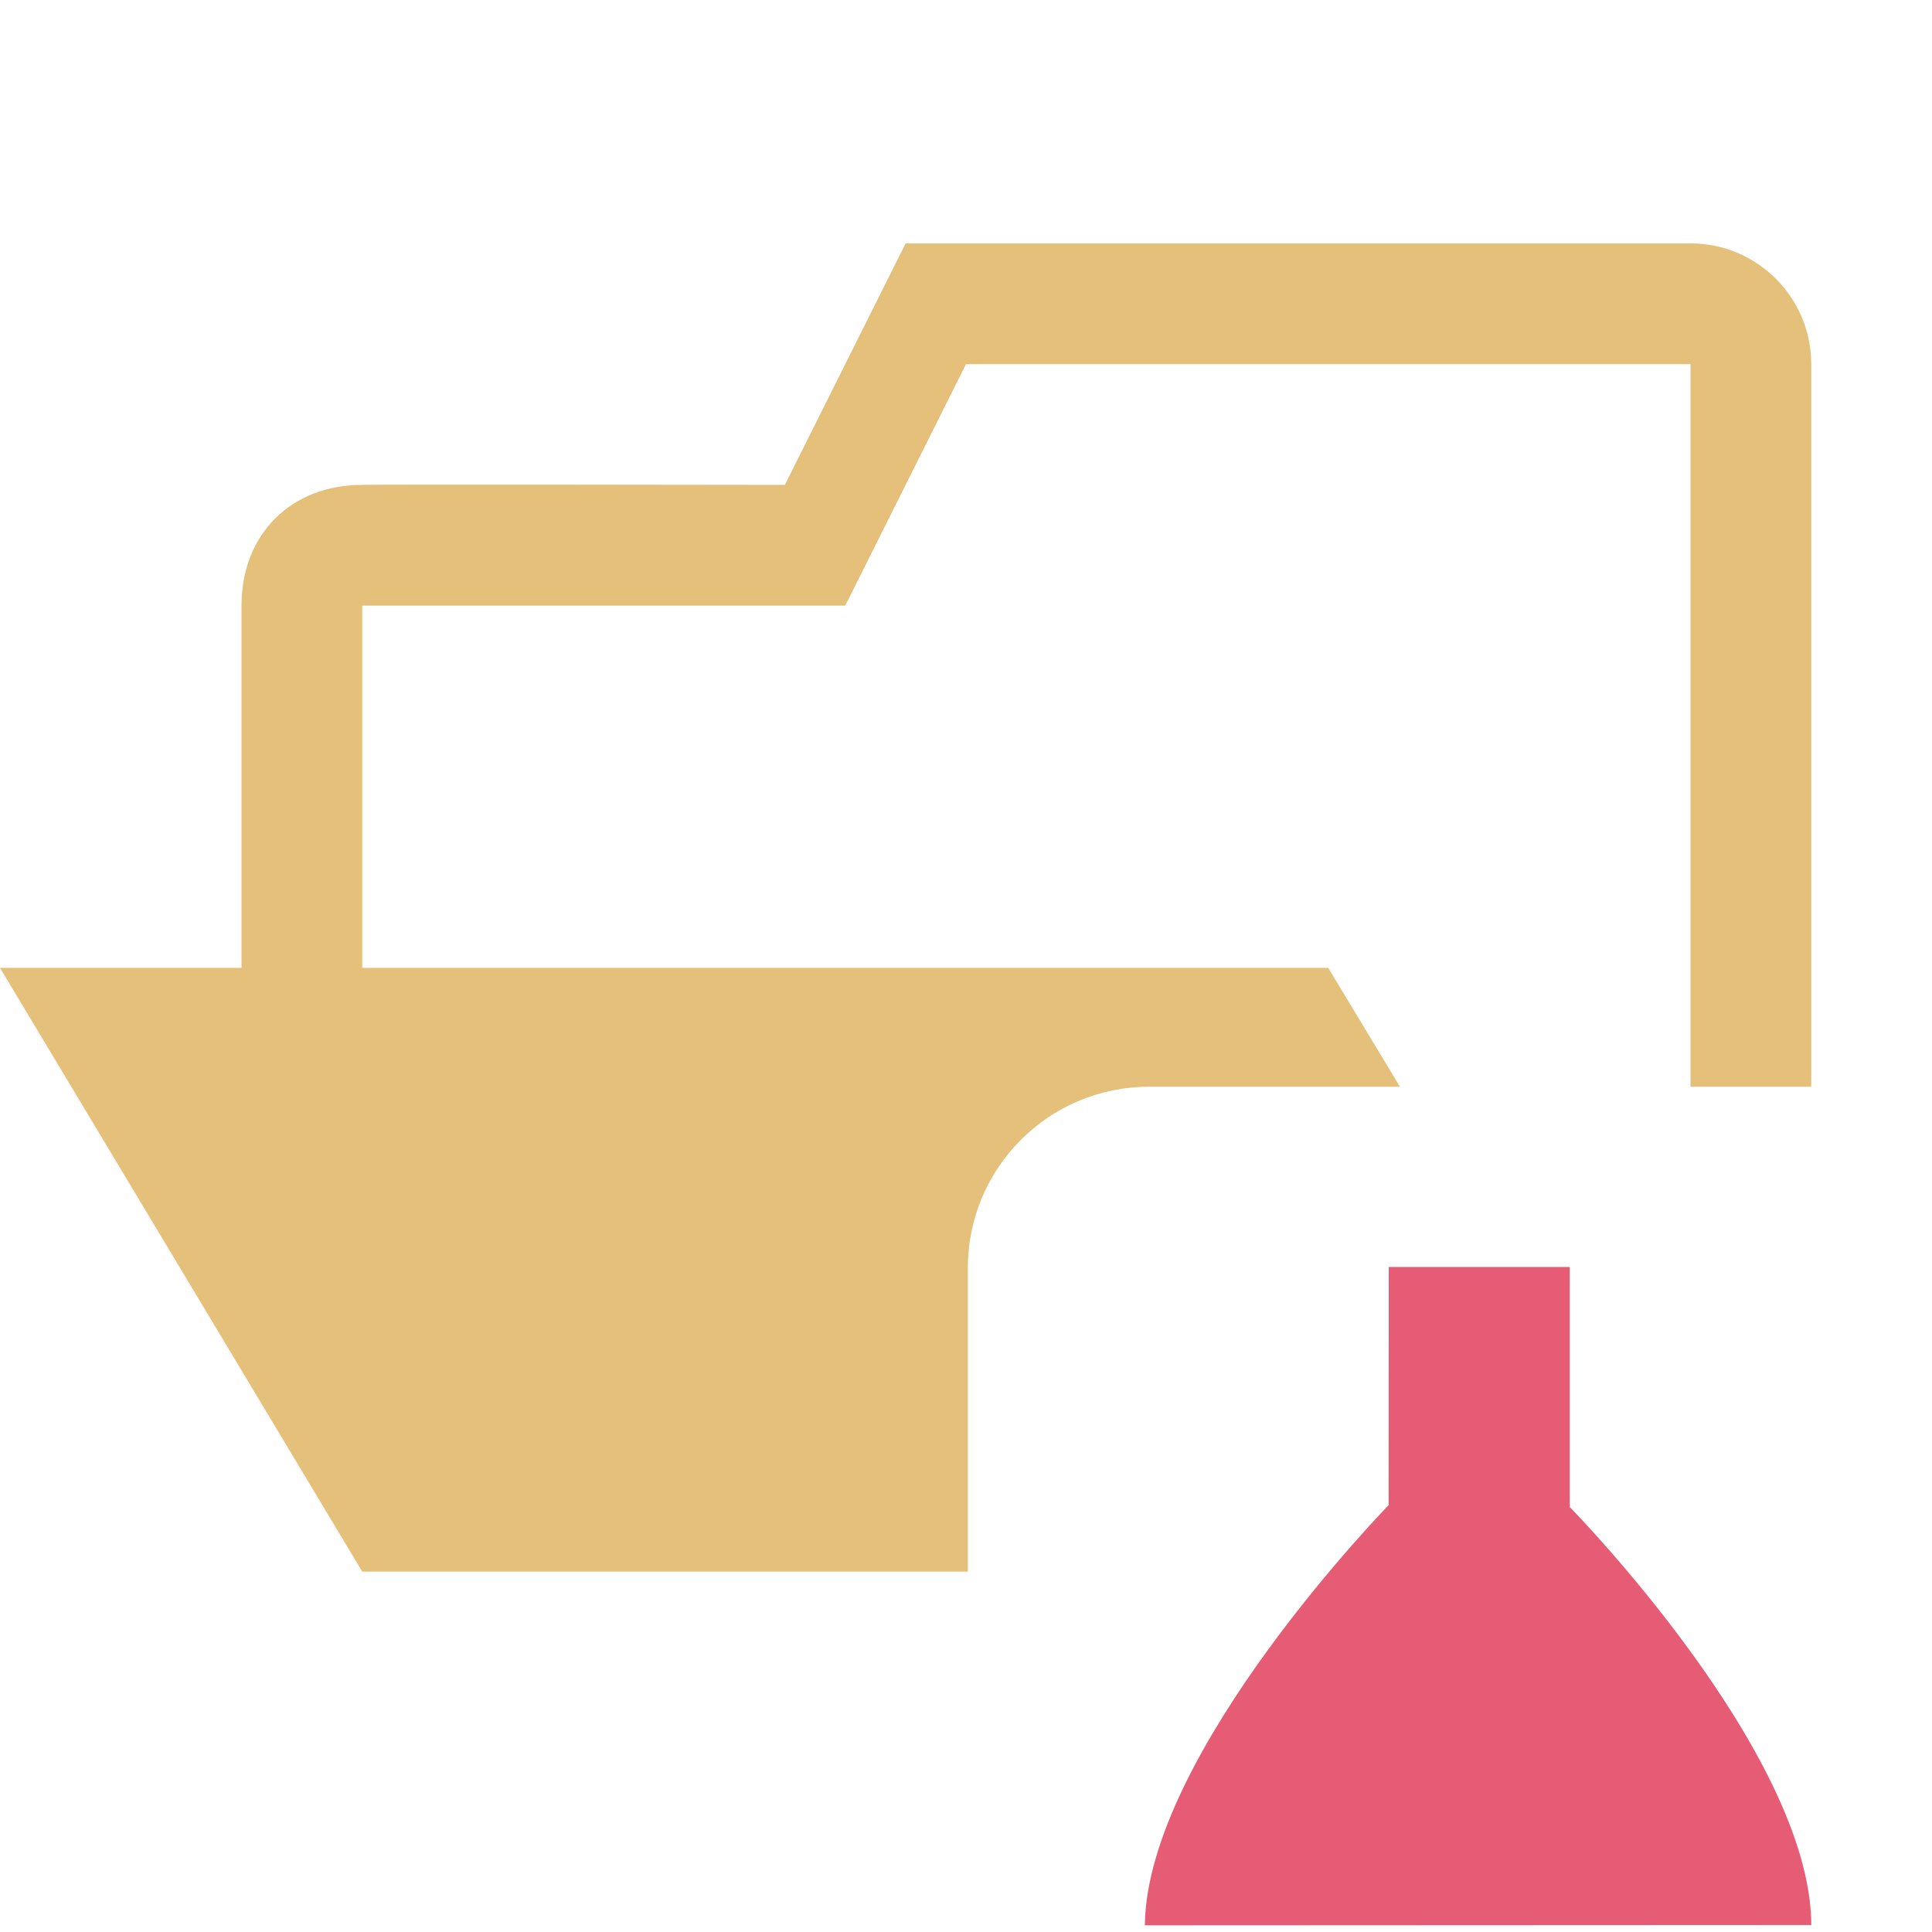
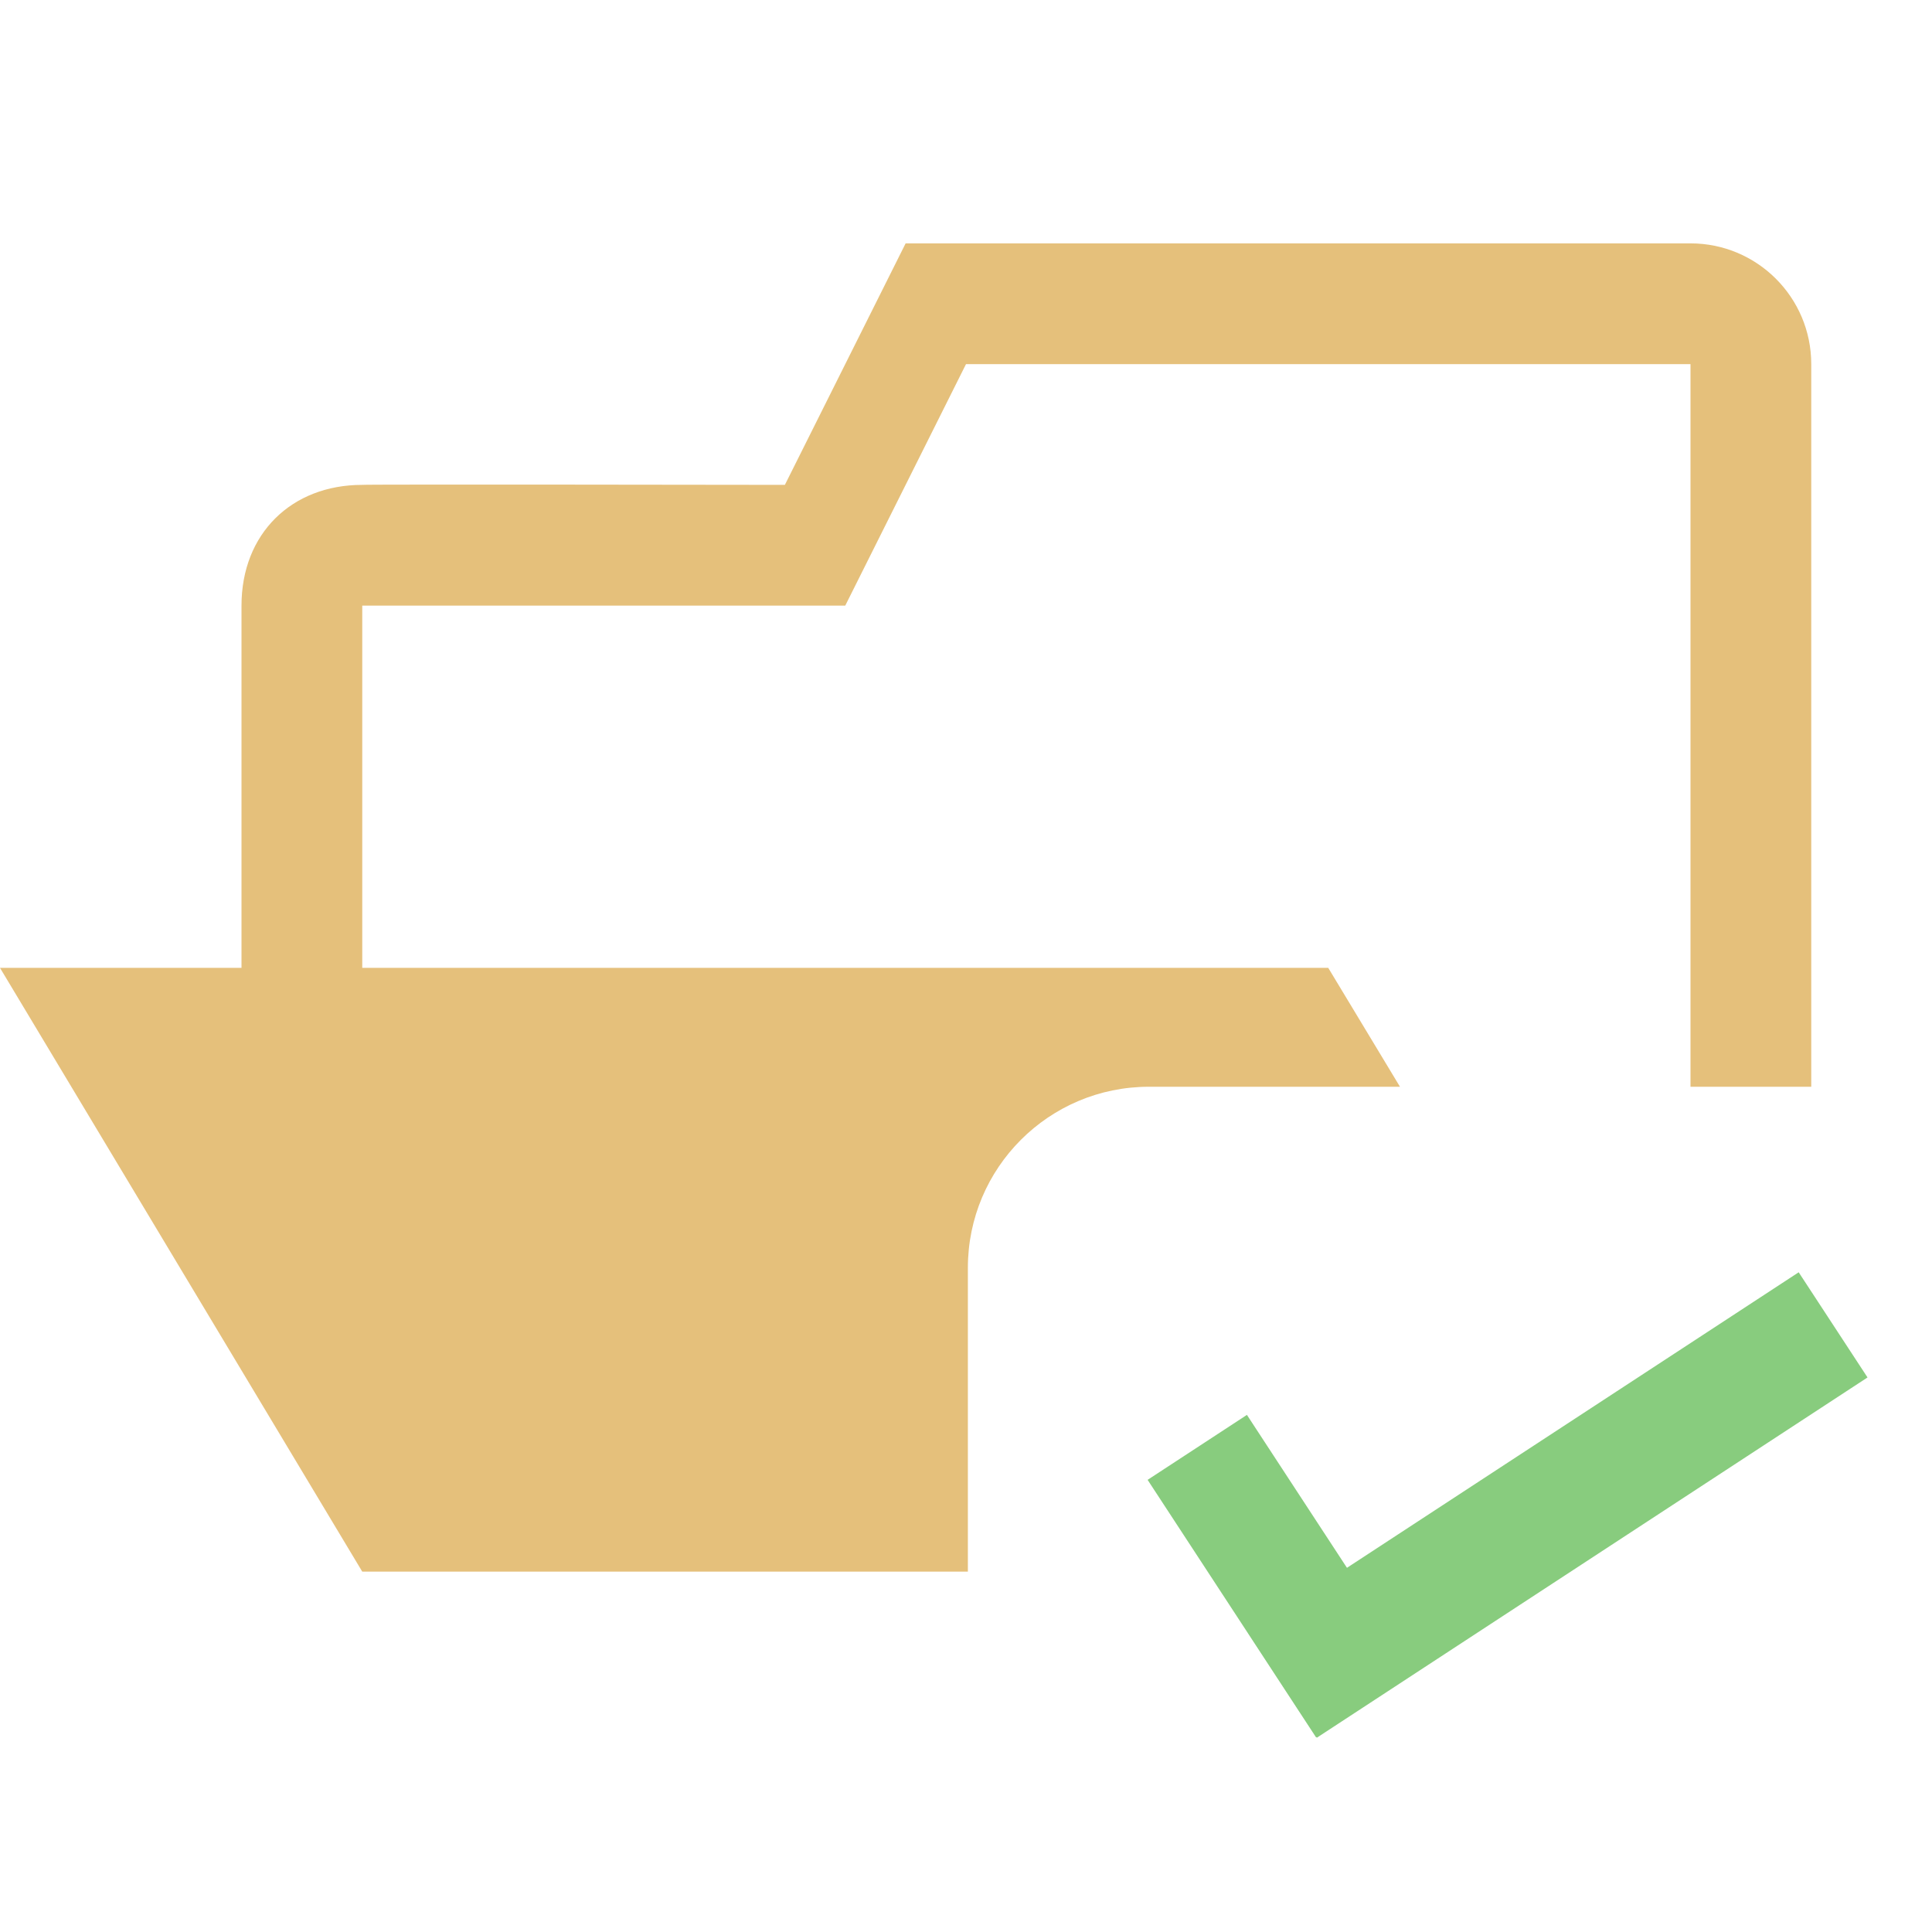
- <svg xmlns="http://www.w3.org/2000/svg" xmlns:ns1="http://vectornator.io" height="100%" stroke-miterlimit="10" style="fill-rule:nonzero;clip-rule:evenodd;stroke-linecap:round;stroke-linejoin:round;" version="1.1" viewBox="0 0 32 32" width="100%" xml:space="preserve">
-   <defs />
+ <svg xmlns="http://www.w3.org/2000/svg" xmlns:ns1="http://vectornator.io" xmlns:xlink="http://www.w3.org/1999/xlink" height="100%" stroke-miterlimit="10" style="fill-rule:nonzero;clip-rule:evenodd;stroke-linecap:round;stroke-linejoin:round;" version="1.1" viewBox="0 0 32 32" width="100%" xml:space="preserve">
+   <defs>
+     <path d="M24.94 21.083L20.672 23.547C20.512 23.639 20.414 23.81 20.414 23.994L20.414 28.925C20.414 29.109 20.512 29.279 20.672 29.371L24.941 31.837C25.1 31.929 25.297 31.929 25.456 31.837L29.725 29.371C29.884 29.279 29.982 29.109 29.982 28.925L29.982 23.994C29.982 23.81 29.884 23.639 29.724 23.547L25.456 21.083C25.376 21.037 25.287 21.014 25.198 21.014C25.108 21.014 25.019 21.037 24.939 21.083" id="Fill" />
+     <path d="M24.94 21.083L20.672 23.547C20.512 23.639 20.414 23.81 20.414 23.994L20.414 28.925C20.414 29.109 20.512 29.279 20.672 29.371L24.941 31.837C25.1 31.929 25.297 31.929 25.456 31.837L29.725 29.371C29.884 29.279 29.982 29.109 29.982 28.925L29.982 23.994C29.982 23.81 29.884 23.639 29.724 23.547L25.456 21.083C25.376 21.037 25.287 21.014 25.198 21.014C25.108 21.014 25.019 21.037 24.939 21.083" id="Fill_2" />
+   </defs>
  <clipPath id="ArtboardFrame">
    <rect height="32" width="32" x="0" y="0" />
  </clipPath>
  <g clip-path="url(#ArtboardFrame)" id="Untitled" ns1:layerName="Untitled">
    <g opacity="0">
      <path d="M20.266 30.33C20.266 30.633 20.539 30.879 20.876 30.879L28.188 30.879C28.525 30.879 28.798 30.633 28.798 30.33C28.798 30.215 28.755 30.105 28.688 30.018L25.141 24.491L25.141 22.105L23.922 22.105L23.922 24.491L20.376 30.018C20.309 30.105 20.266 30.215 20.266 30.33M20.876 31.975C19.866 31.975 19.047 31.239 19.047 30.33C19.047 30.001 19.157 29.694 19.352 29.436L22.704 24.194L22.704 23.202C22.367 23.202 22.094 22.956 22.094 22.654L22.094 22.105C22.094 21.5 22.64 21.009 23.313 21.009L25.751 21.009C26.424 21.009 26.97 21.5 26.97 22.105L26.97 22.654C26.97 22.956 26.697 23.202 26.36 23.202L26.36 24.194L29.712 29.436C29.907 29.694 30.017 30.001 30.017 30.33C30.017 31.239 29.198 31.975 28.188 31.975L20.876 31.975M19.966 30.012L23.122 24.946L23.485 22.965L23.558 21.862L24.789 21.48L25.792 21.797L25.872 23.464L26.012 24.863L27.646 27.068L29.254 29.443L29.646 30.793L27.658 31.515C27.658 31.515 21 31.47 20.974 31.47C20.947 31.47 19.904 30.836 19.904 30.836L19.966 30.012Z" fill="#aa87cc" fill-rule="nonzero" opacity="1" stroke="none" />
    </g>
-     <path d="M24.604 21.005C21.508 21.004 19.001 23.51 19.001 26.604C19.001 29.05 20.57 31.129 22.754 31.893C23.048 31.966 23.003 31.758 23.003 31.615L23.003 30.645C21.304 30.844 21.235 29.719 21.122 29.532C20.891 29.139 20.347 29.038 20.509 28.851C20.896 28.652 21.291 28.901 21.747 29.575C22.078 30.065 22.723 29.982 23.049 29.901C23.121 29.607 23.273 29.344 23.484 29.14C21.724 28.824 20.99 27.75 20.99 26.473C20.99 25.854 21.194 25.284 21.595 24.825C21.339 24.067 21.619 23.419 21.656 23.322C22.383 23.257 23.14 23.843 23.198 23.889C23.611 23.778 24.084 23.719 24.612 23.719C25.143 23.719 25.616 23.78 26.033 23.893C26.174 23.785 26.875 23.282 27.551 23.344C27.587 23.44 27.86 24.073 27.62 24.821C28.026 25.282 28.232 25.856 28.232 26.477C28.232 27.756 27.494 28.832 25.728 29.142C26.034 29.443 26.206 29.853 26.205 30.282L26.205 31.69C26.215 31.802 26.205 31.914 26.393 31.914C28.61 31.167 30.206 29.072 30.206 26.605C30.206 23.51 27.698 21.005 24.604 21.005Z" fill="#db4b33" fill-rule="nonzero" opacity="0" stroke="none" />
+     <path d="M24.409 21.015C21.313 21.014 18.805 23.52 18.805 26.613C18.805 29.059 20.374 31.139 22.558 31.902C22.853 31.976 22.808 31.767 22.808 31.625L22.808 30.654C21.109 30.853 21.04 29.729 20.926 29.541C20.696 29.148 20.151 29.048 20.314 28.86C20.701 28.661 21.095 28.91 21.552 29.585C21.882 30.075 22.527 29.992 22.854 29.911C22.925 29.616 23.078 29.354 23.288 29.15C21.528 28.834 20.794 27.76 20.794 26.483C20.794 25.863 20.999 25.294 21.399 24.834C21.144 24.077 21.423 23.428 21.46 23.332C22.188 23.267 22.944 23.853 23.003 23.899C23.416 23.788 23.888 23.729 24.416 23.729C24.947 23.729 25.42 23.79 25.837 23.903C25.979 23.795 26.68 23.292 27.356 23.353C27.392 23.45 27.665 24.083 27.424 24.831C27.83 25.291 28.037 25.866 28.037 26.487C28.037 27.766 27.298 28.842 25.533 29.152C25.838 29.452 26.01 29.863 26.01 30.291L26.01 31.7C26.02 31.812 26.01 31.924 26.198 31.924C28.415 31.176 30.011 29.082 30.011 26.615C30.011 23.52 27.502 21.015 24.409 21.015Z" fill="#b7bbd4" fill-rule="nonzero" opacity="0" stroke="none" />
    <path d="M27.632 21.015L22.81 25.449L20.115 23.417L19.001 24.066L21.657 26.507L19.001 28.948L20.115 29.598L22.81 27.567L27.632 31.998L29.985 30.856L29.985 22.157L27.632 21.015ZM27.632 23.931L27.632 29.082L24.214 26.506L27.632 23.931Z" fill="#2196f3" fill-rule="nonzero" opacity="0" stroke="none" />
    <g opacity="0">
      <path d="M26.323 30.35L27.631 31.997L31.992 26.508L27.631 21.017L26.323 22.665L29.377 26.508L26.323 30.35ZM24.687 22.665L23.378 21.017L19.017 26.508L23.378 31.998L24.687 30.35L21.633 26.508L24.687 22.665Z" fill="#88cc7e" fill-rule="nonzero" opacity="1" stroke="none" />
    </g>
+     <path d="M23.002 20.985L23 24.93C23 24.93 18.995 29.03 18.962 31.889L30.001 31.884C29.991 29.022 26 24.961 26 24.961L26 20.985L23.002 20.985Z" fill="#e65c75" fill-rule="nonzero" opacity="0" stroke="none" />
+     <g opacity="0">
+       <use fill="#88cc7e" fill-rule="evenodd" opacity="1" stroke="none" xlink:href="#Fill" />
+       <clipPath id="ClipPath">
+         <use xlink:href="#Fill" />
+       </clipPath>
+       <g clip-path="url(#ClipPath)">
+         <path d="M34.295 23.129L22.267 17.233L16.099 29.814L28.127 35.711L34.295 23.129Z" fill="#88cc7e" fill-rule="evenodd" opacity="1" stroke="none" />
+       </g>
+     </g>
+     <g opacity="0">
+       <use fill="#bfbfbf" fill-rule="evenodd" opacity="1" stroke="none" xlink:href="#Fill_2" />
+       <clipPath id="ClipPath_2">
+         <use xlink:href="#Fill_2" />
+       </clipPath>
+       <g clip-path="url(#ClipPath_2)">
+         <path d="M34.295 23.129L22.267 17.233L16.099 29.814L28.127 35.711L34.295 23.129Z" fill="#3e68ff" fill-rule="evenodd" opacity="1" stroke="none" />
+       </g>
+     </g>
+     <path d="M25.286 30.012L21.015 30.012L21.015 28.957L25.286 28.957M28.033 24.023L21.048 24.023L21.048 22.986L28.033 22.986M28.768 21.036L20.227 21.036C19.55 21.036 19.008 21.574 19.008 22.244L19.008 30.705C19.008 31.372 19.554 31.913 20.227 31.913L28.768 31.913C29.442 31.914 29.989 31.373 29.989 30.705L29.989 22.244C29.989 21.577 29.443 21.036 28.769 21.036L28.768 21.036ZM27.101 27.065L21 27.065L21 25.98L27.101 25.98" fill="#bf98e6" fill-rule="nonzero" opacity="0" stroke="none" />
+     <path d="M25.286 30.012L21.015 30.012L21.015 28.957L25.286 28.957M28.033 24.023L21.048 24.023L21.048 22.986L28.033 22.986M28.768 21.036L20.227 21.036C19.55 21.036 19.008 21.574 19.008 22.244L19.008 30.705C19.008 31.372 19.554 31.913 20.227 31.913L28.768 31.913C29.442 31.914 29.989 31.373 29.989 30.705L29.989 22.244C29.989 21.577 29.443 21.036 28.769 21.036L28.768 21.036ZM27.101 27.065L21 27.065L21 25.98L27.101 25.98" fill="#d55952" fill-rule="nonzero" opacity="0" stroke="none" />
    <path d="M15 4.031L13 8.031C13 8.031 6 8.02 6 8.031C4.827 8.031 4 8.841 4 10.031L4 16.031L0 16.031L6 26.031L16.031 26.031L16.031 21C16.031 19.343 17.374 18 19.031 18L23.188 18L22 16.031L6 16.031L6 10.031L14 10.031L16 6.031L28 6.031L28 18L30 18L30 6.031C30 4.926 29.104 4.031 28 4.031C28 4.031 15 4.031 15 4.031Z" fill="#e5c07b" fill-rule="nonzero" opacity="1" stroke="none" />
    <path d="M15 4.031L12.969 8C12.969 8 6 8.02 6 8.031C4.828 8.031 3.969 8.841 3.969 10.031L4 24C4 25.194 4.821 26.031 6.031 26.031L16.031 26.031L16.031 21C16.031 19.343 17.374 18 19.031 18L30 18L30 6C30.001 5.47 29.781 4.968 29.406 4.594C29.032 4.219 28.529 4.03 28 4.031L15 4.031ZM16 6.031L28 6.031L28 8L15 8L16 6.031Z" fill="#e5c07b" fill-rule="nonzero" opacity="0" stroke="none" />
    <path d="M28.004 4.02C28.534 4.019 29.042 4.229 29.416 4.603C29.791 4.978 30 5.486 29.999 6.015L29.992 24.023C29.992 25.18 29.168 26.02 28.004 26.02L28.004 6.02L16.004 6.02L14.994 8.012L29.038 8.002L28.004 26.02L6.017 26.02C4.807 26.02 3.986 25.207 3.986 24.014L3.98 10.043C3.98 8.853 4.834 8.019 6.006 8.019C6.006 8.008 12.974 7.987 12.974 7.987L15.006 4.019L28.006 4.019L28.004 4.02Z" fill="#4d9be9" fill-rule="nonzero" opacity="0" stroke="none" />
    <path d="M28.011 4.039C29.115 4.039 30.006 4.929 30.006 6.034L30.011 24.039C30.034 24.576 29.831 25.098 29.451 25.478C29.07 25.858 28.548 26.062 28.011 26.039L28.011 6.039L16.011 6.039L14.011 10.039L6.011 10.039L6.011 16.039L22.011 16.039L28.011 26.039L6.011 26.039L0.011 16.039L4.011 16.039L4.011 10.039C4.011 8.849 4.838 8.039 6.011 8.039C6.011 8.028 13.011 8.039 13.011 8.039L15.011 4.039C15.011 4.039 28.011 4.039 28.011 4.039Z" fill="#4d9be9" fill-rule="nonzero" opacity="0" stroke="none" />
    <path d="M27.209 16.011L21.521 21.242L18.342 18.845L17.028 19.61L20.162 22.49L17.028 25.369L18.342 26.136L21.521 23.74L27.209 28.968L29.985 27.62L29.985 17.359L27.209 16.011ZM27.209 19.451L27.209 25.528L23.177 22.489L27.209 19.451Z" fill="#2196f3" fill-rule="nonzero" opacity="0" stroke="none" />
    <path d="M19.023 18.005L32.37 18.005C34.026 18.005 35.37 19.349 35.37 21.005L35.37 32.273C35.37 33.93 34.026 35.273 32.37 35.273L19.023 35.273C17.366 35.273 16.023 33.93 16.023 32.273L16.023 21.005C16.023 19.349 17.366 18.005 19.023 18.005Z" fill="#4d9be9" fill-rule="nonzero" opacity="0" stroke="none" />
-     <path d="M23.002 20.985L23 24.93C23 24.93 18.995 29.03 18.962 31.889L30.001 31.884C29.991 29.022 26 24.961 26 24.961L26 20.985L23.002 20.985Z" fill="#e65c75" fill-rule="nonzero" opacity="1" stroke="none" />
+     <path d="M19.008 24.511L20.653 23.435L23.443 27.7L21.798 28.776L19.008 24.511Z" fill="#88cc7e" fill-rule="nonzero" opacity="1" stroke="none" />
+     <path d="M20.671 27.04L29.792 21.073L30.932 22.815L21.811 28.782L20.671 27.04Z" fill="#88cc7e" fill-rule="nonzero" opacity="1" stroke="none" />
  </g>
</svg>
